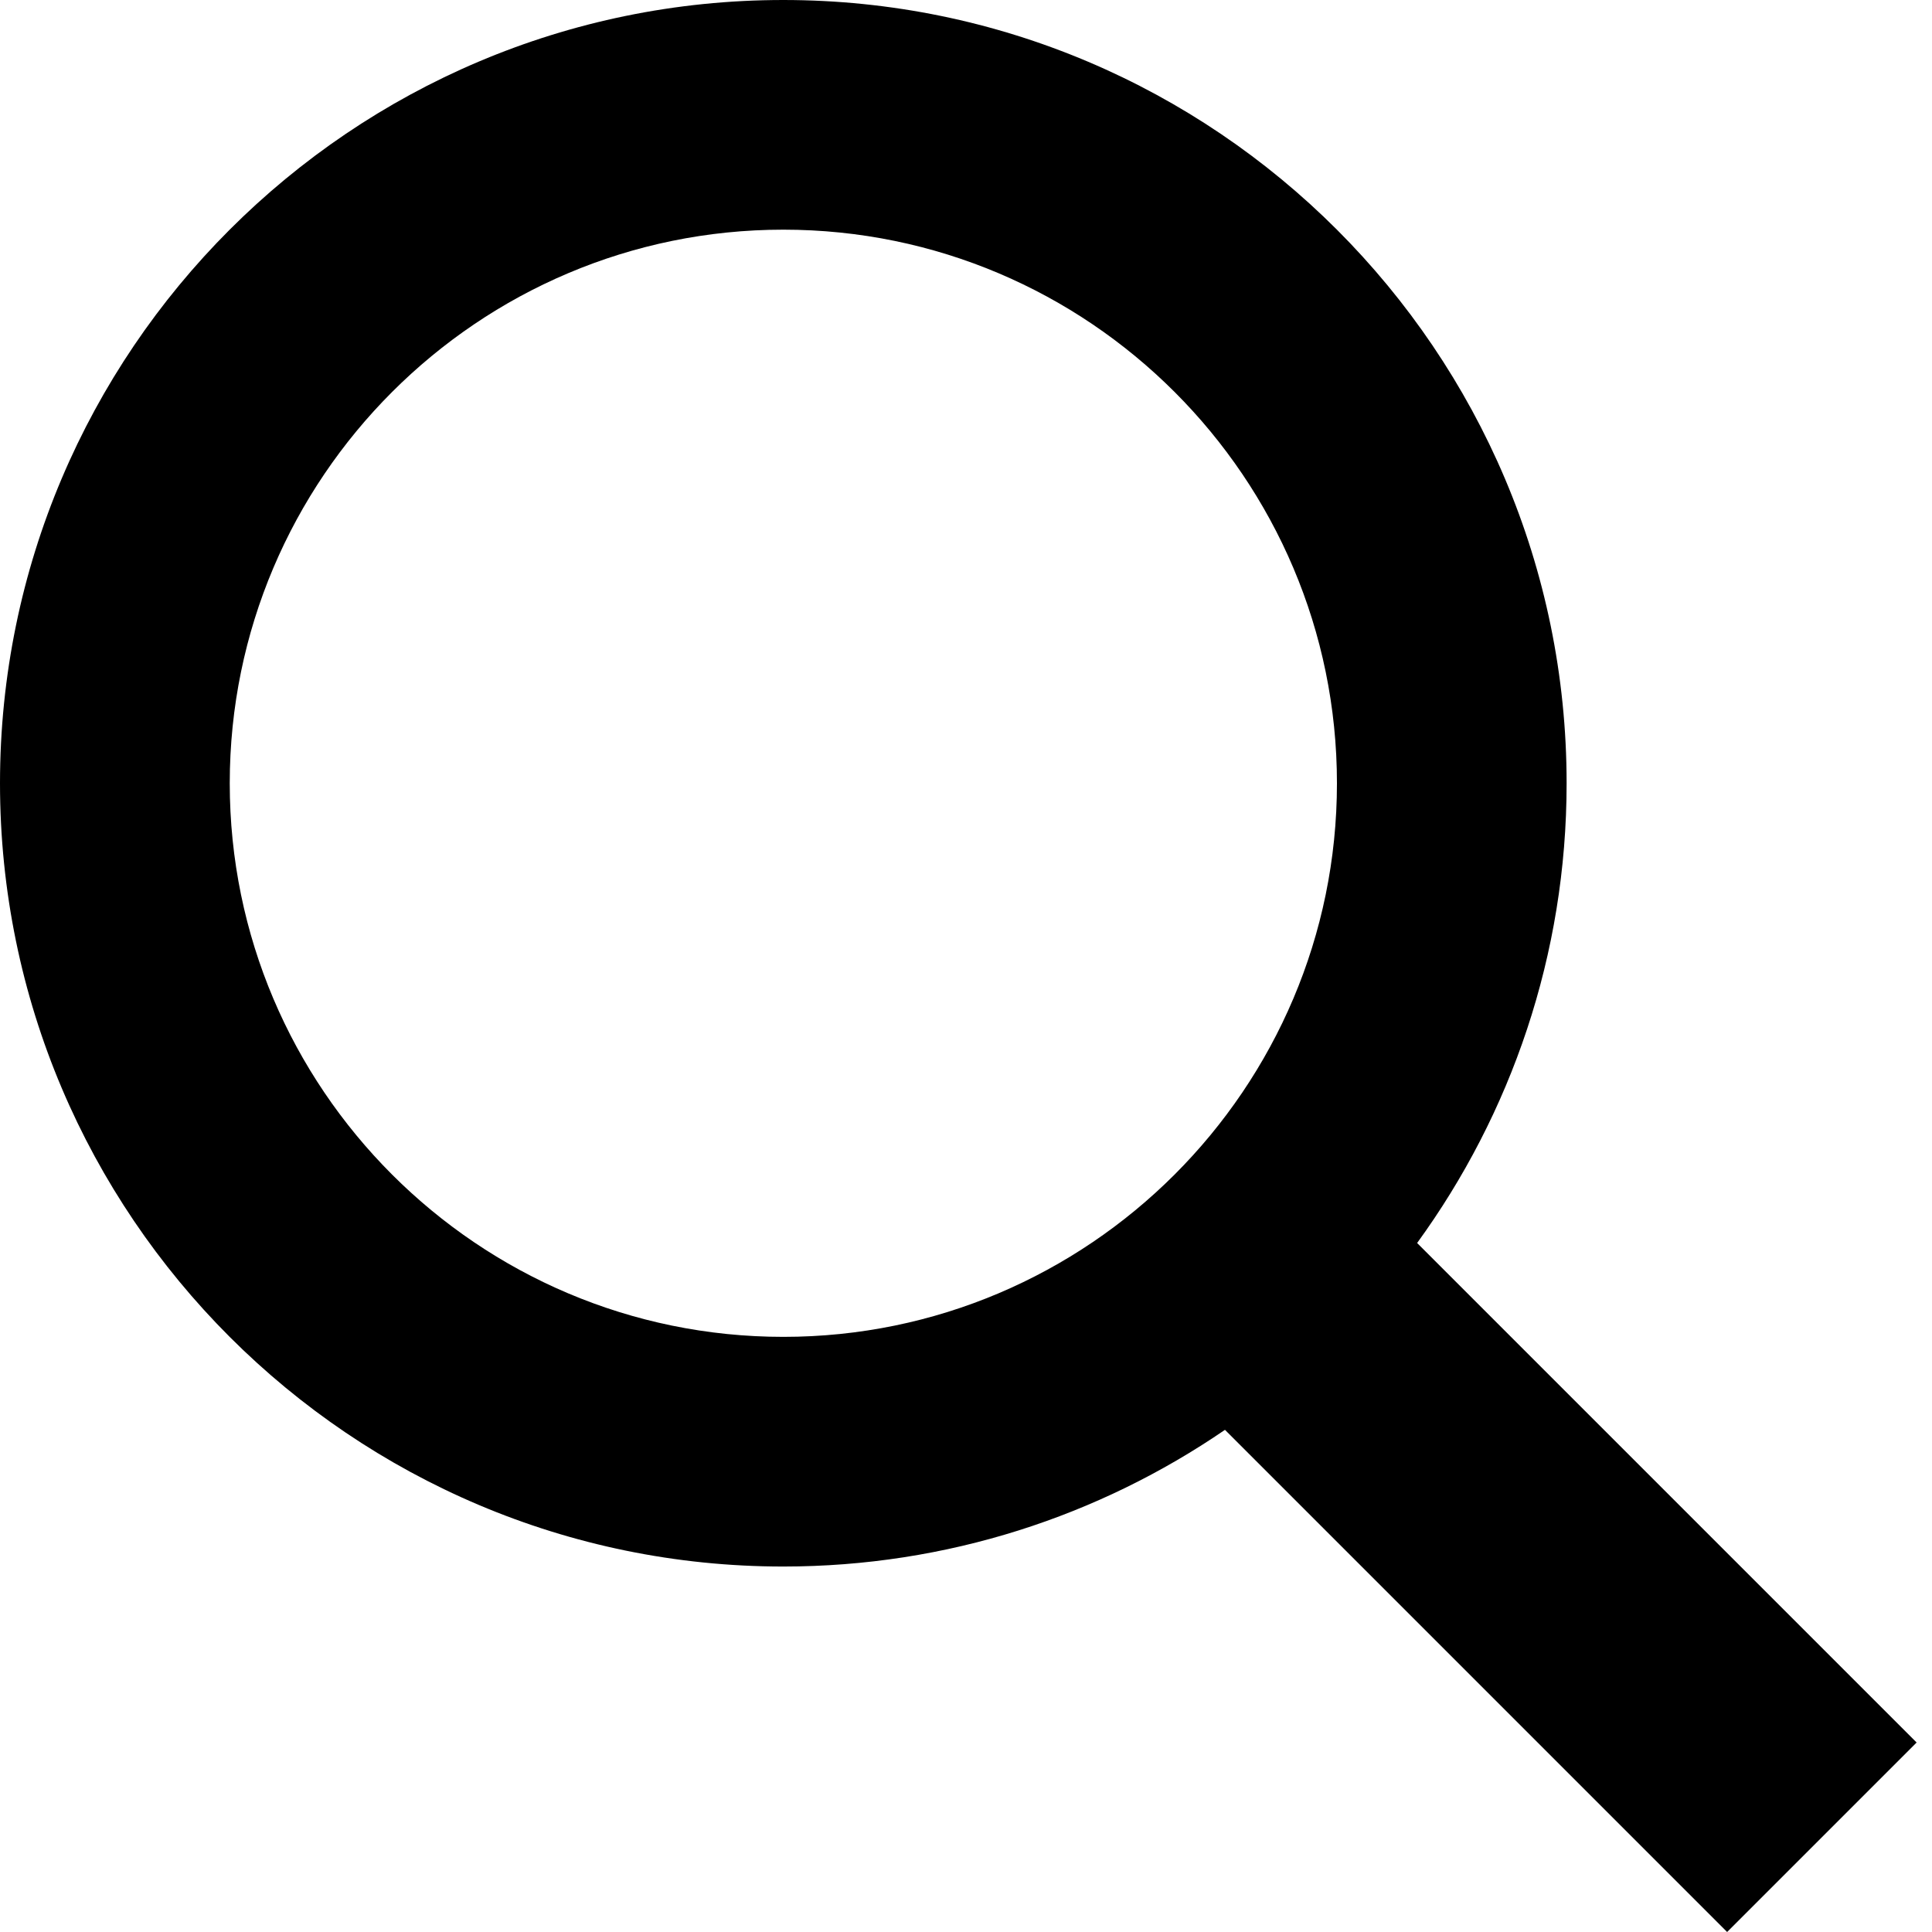
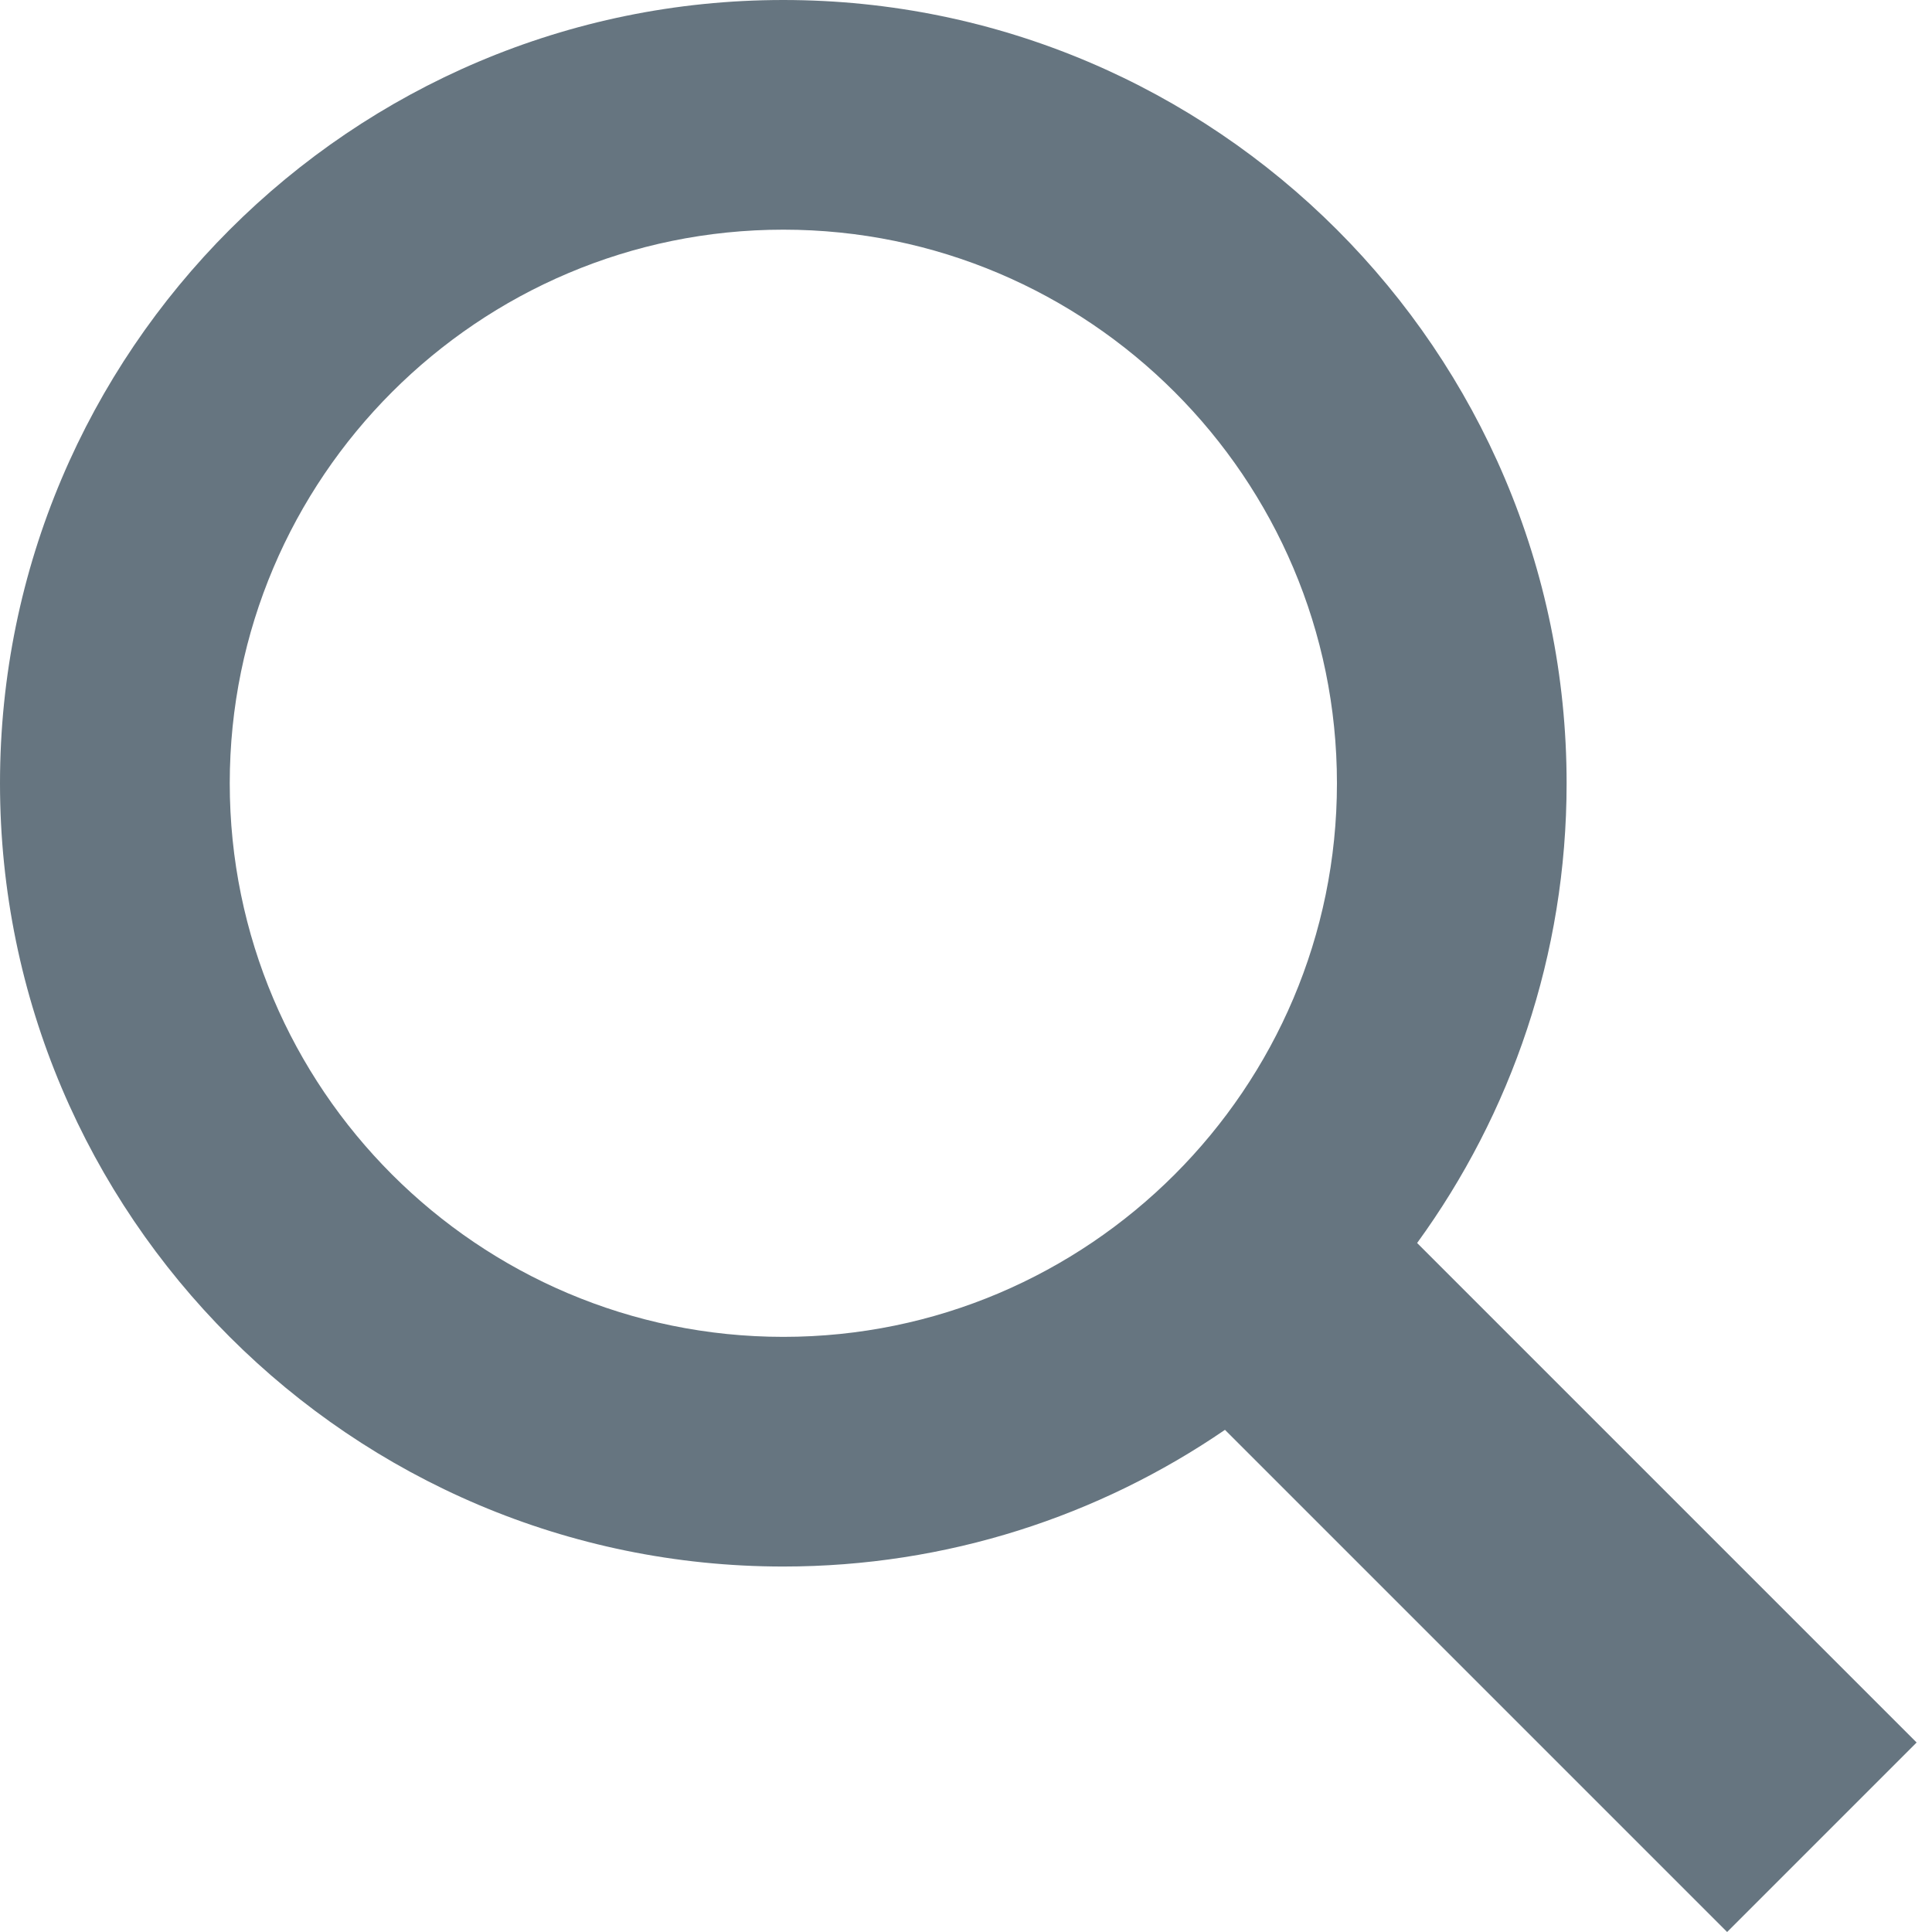
- <svg xmlns="http://www.w3.org/2000/svg" width="24" height="24" viewBox="0 0 24 24">
+ <svg xmlns="http://www.w3.org/2000/svg" fill="#667580" width="24" height="24" viewBox="0 0 24 24">
  <path d="M23.809 21.646l-6.205-6.205c1.167-1.605 1.857-3.579 1.857-5.711 0-5.365-4.365-9.73-9.731-9.73-5.365 0-9.73 4.365-9.73 9.73 0 5.366 4.365 9.73 9.73 9.73 2.034 0 3.923-.627 5.487-1.698l6.238 6.238 2.354-2.354zm-20.955-11.916c0-3.792 3.085-6.877 6.877-6.877s6.877 3.085 6.877 6.877-3.085 6.877-6.877 6.877c-3.793 0-6.877-3.085-6.877-6.877z" />
</svg>
